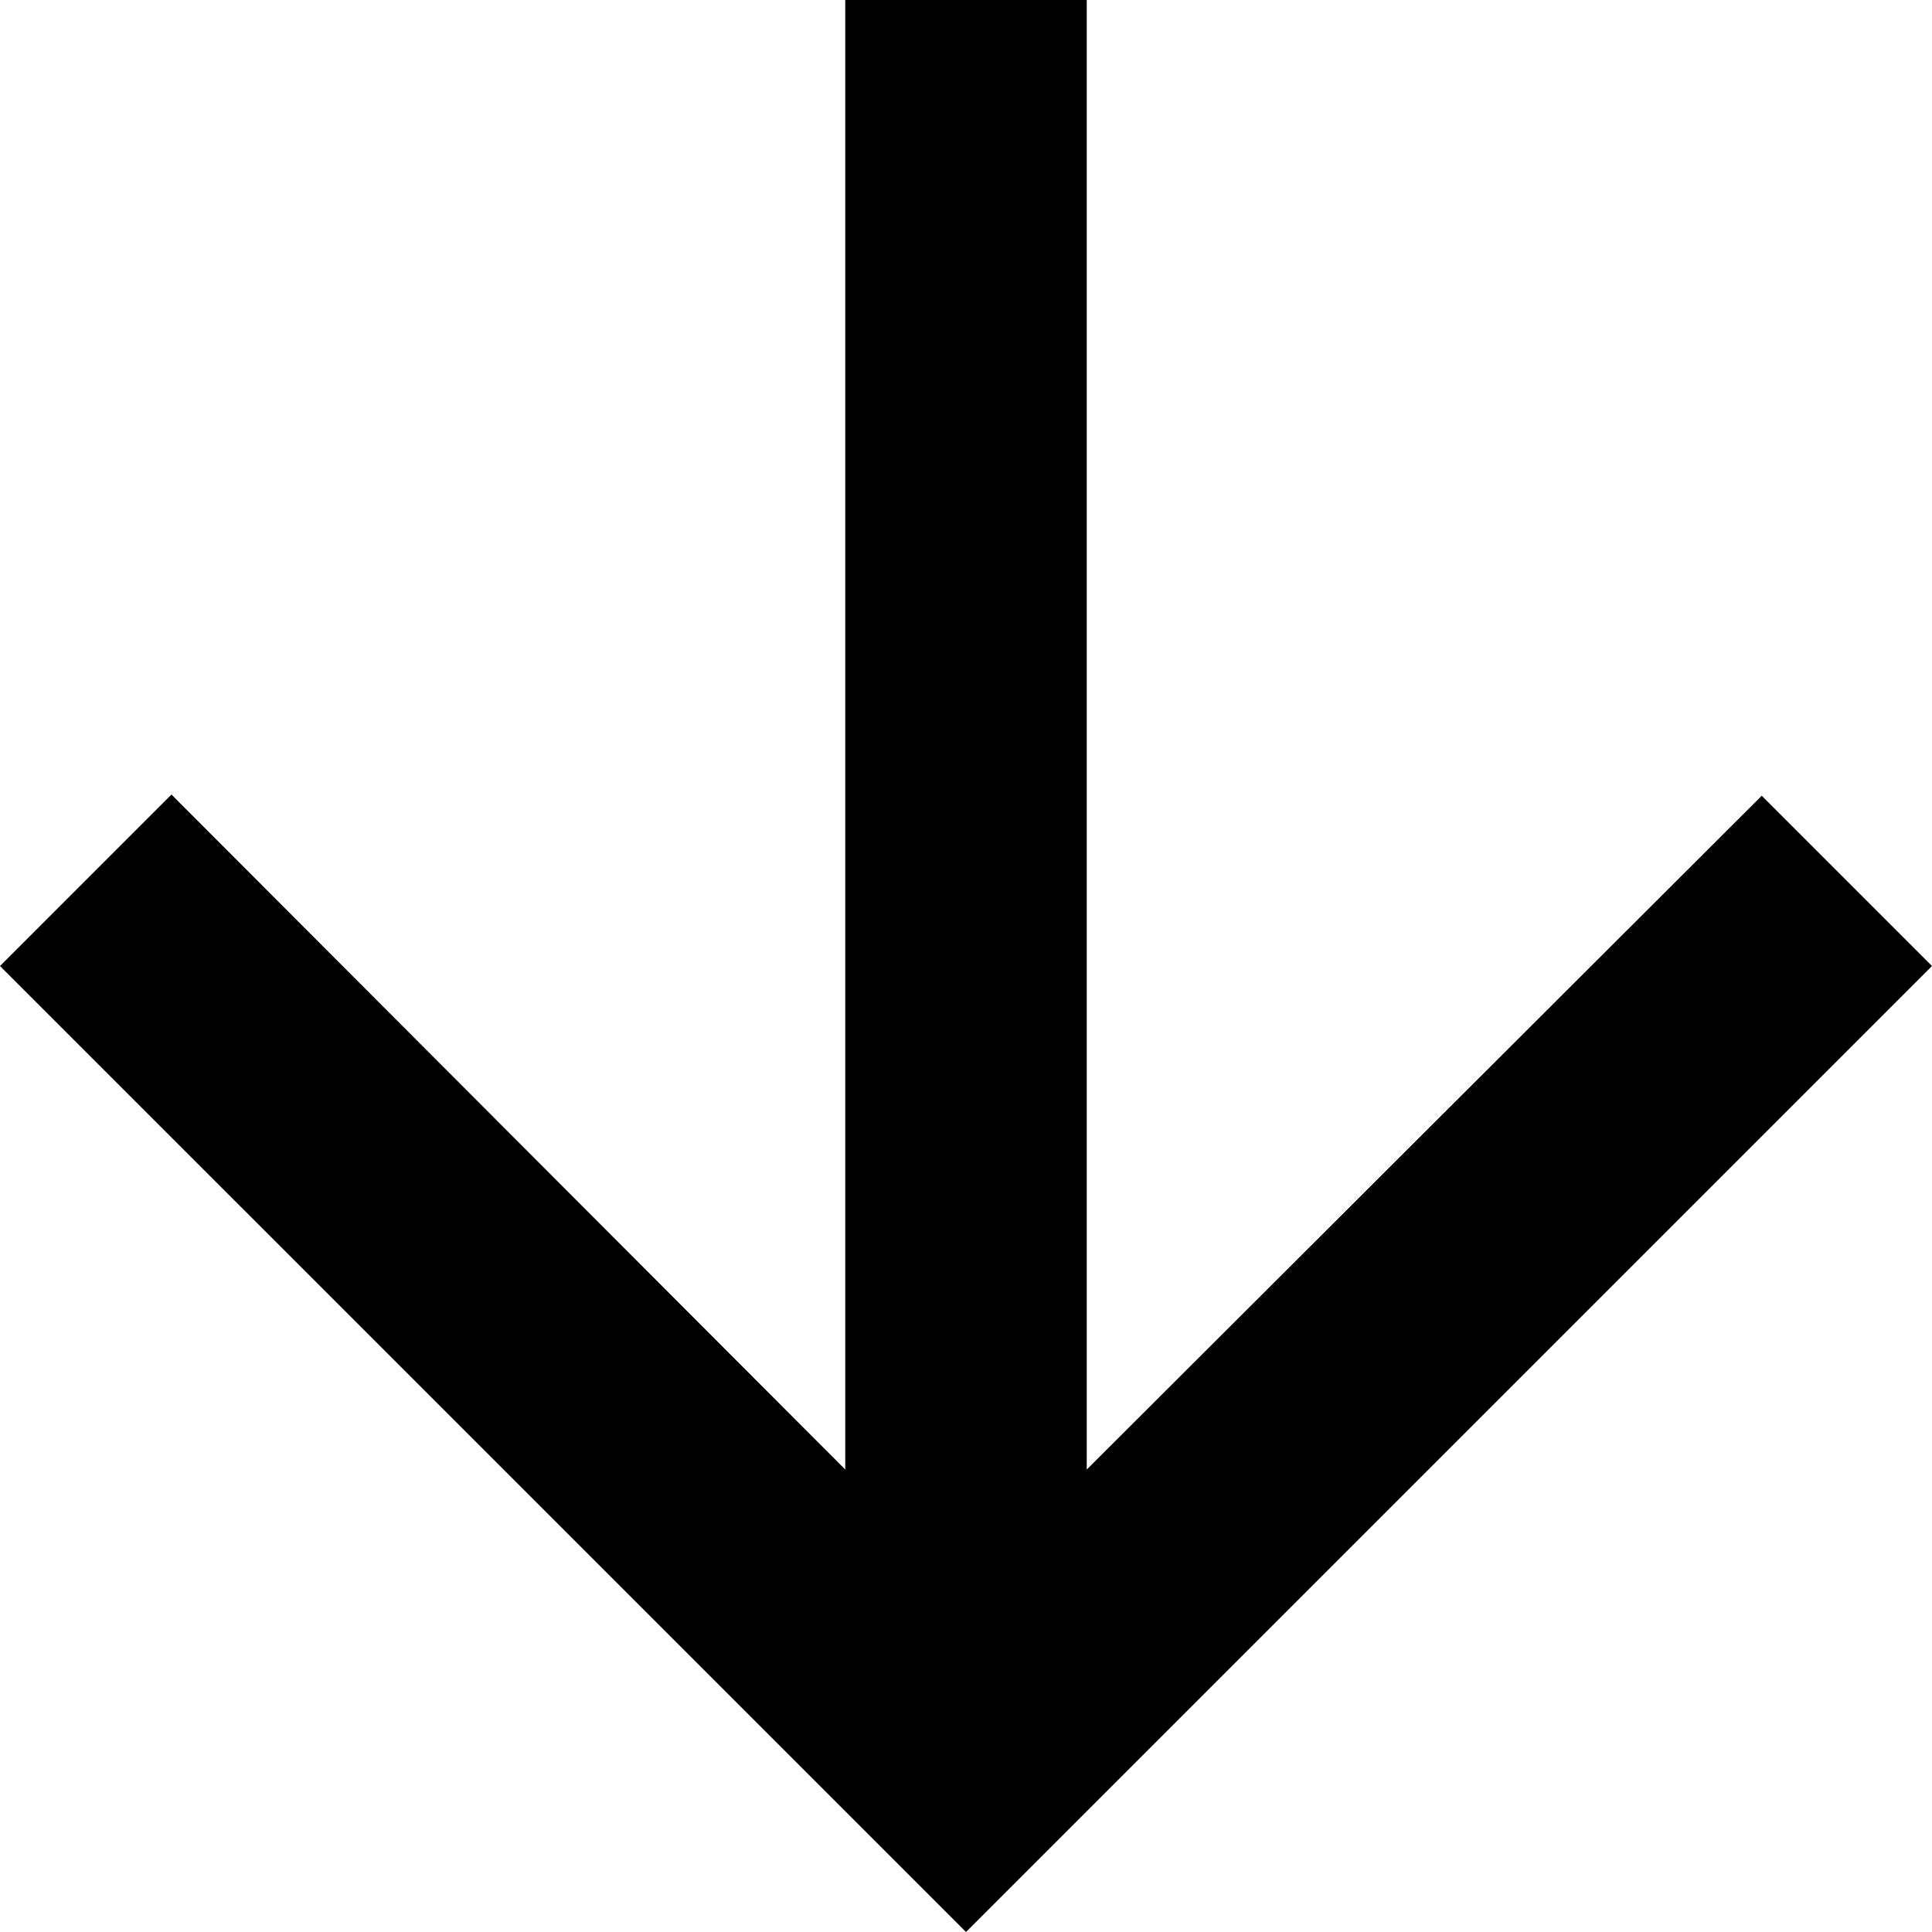
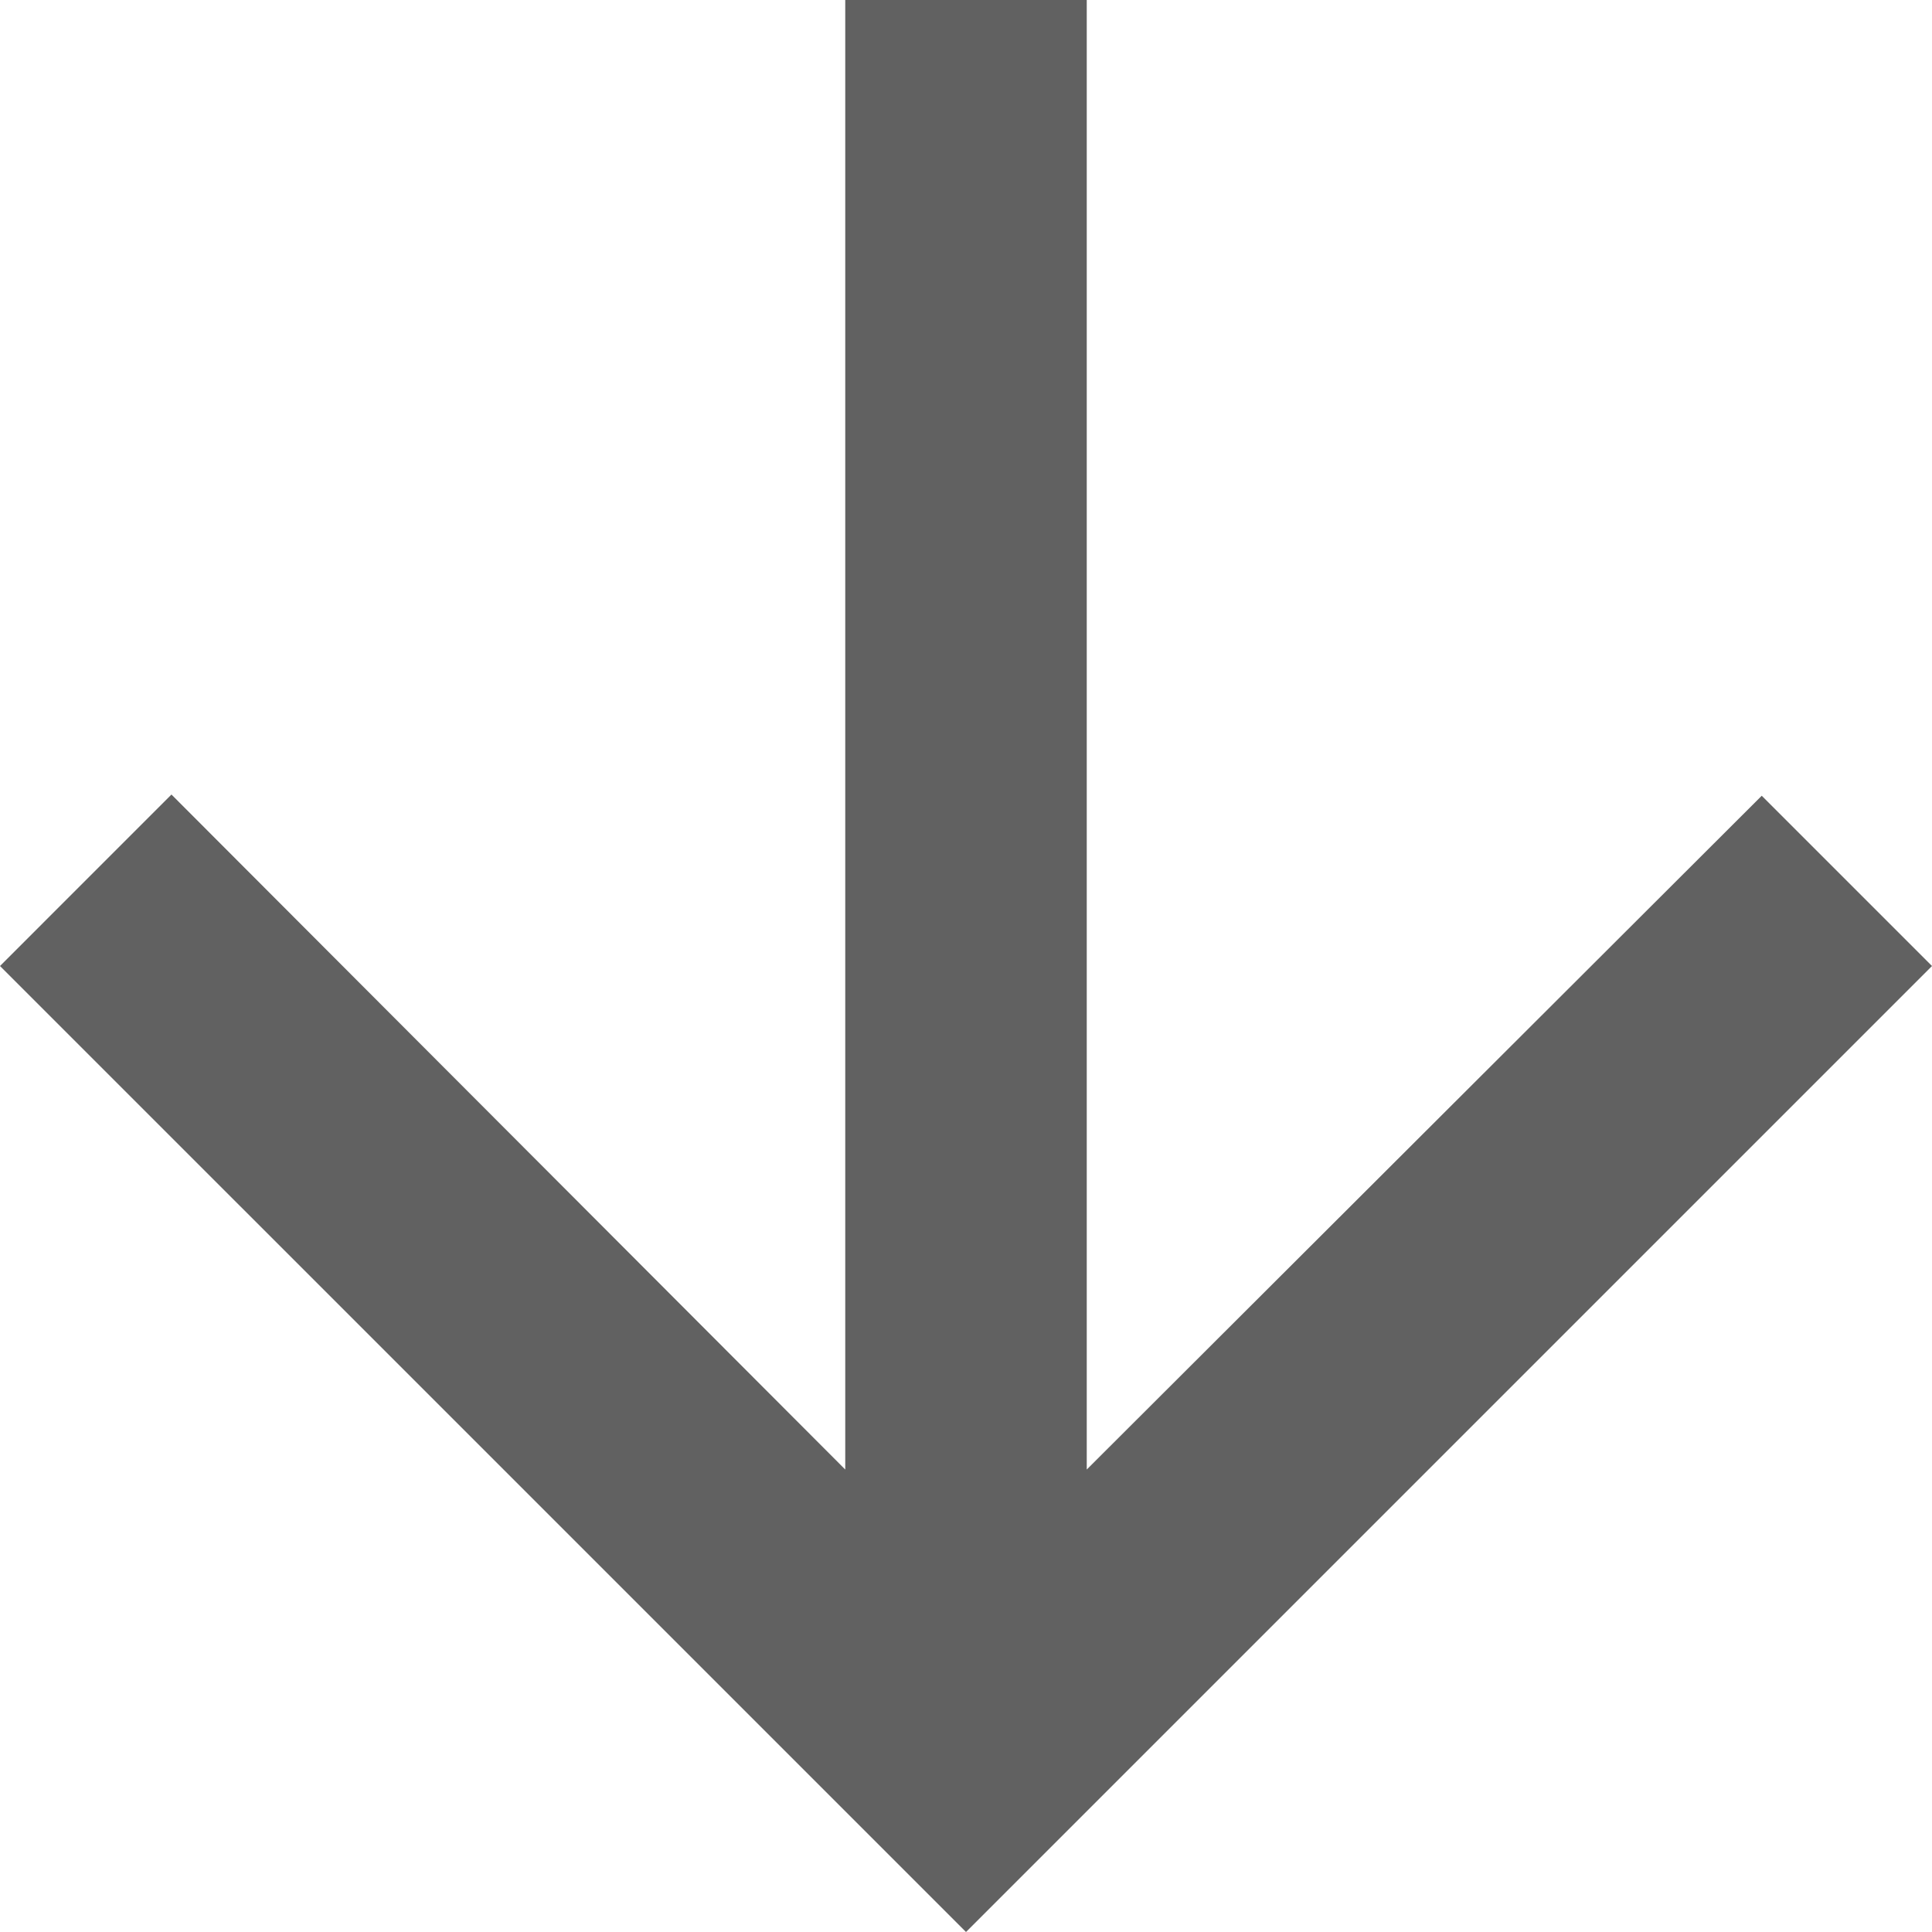
<svg xmlns="http://www.w3.org/2000/svg" version="1.1" id="Capa_1" x="0px" y="0px" viewBox="0 0 341.333 341.333" style="enable-background:new 0 0 341.333 341.333;" xml:space="preserve">
  <g>
    <g>
-       <polygon points="311.253,140.587 192,259.627 192,0 149.333,0 149.333,259.627 30.293,140.373 0,170.667 170.667,341.333     341.333,170.667   " />
+       <polygon fill="#616161" points="311.253,140.587 192,259.627 192,0 149.333,0 149.333,259.627 30.293,140.373 0,170.667 170.667,341.333     341.333,170.667   " />
    </g>
  </g>
  <g>
</g>
  <g>
</g>
  <g>
</g>
  <g>
</g>
  <g>
</g>
  <g>
</g>
  <g>
</g>
  <g>
</g>
  <g>
</g>
  <g>
</g>
  <g>
</g>
  <g>
</g>
  <g>
</g>
  <g>
</g>
  <g>
</g>
</svg>
